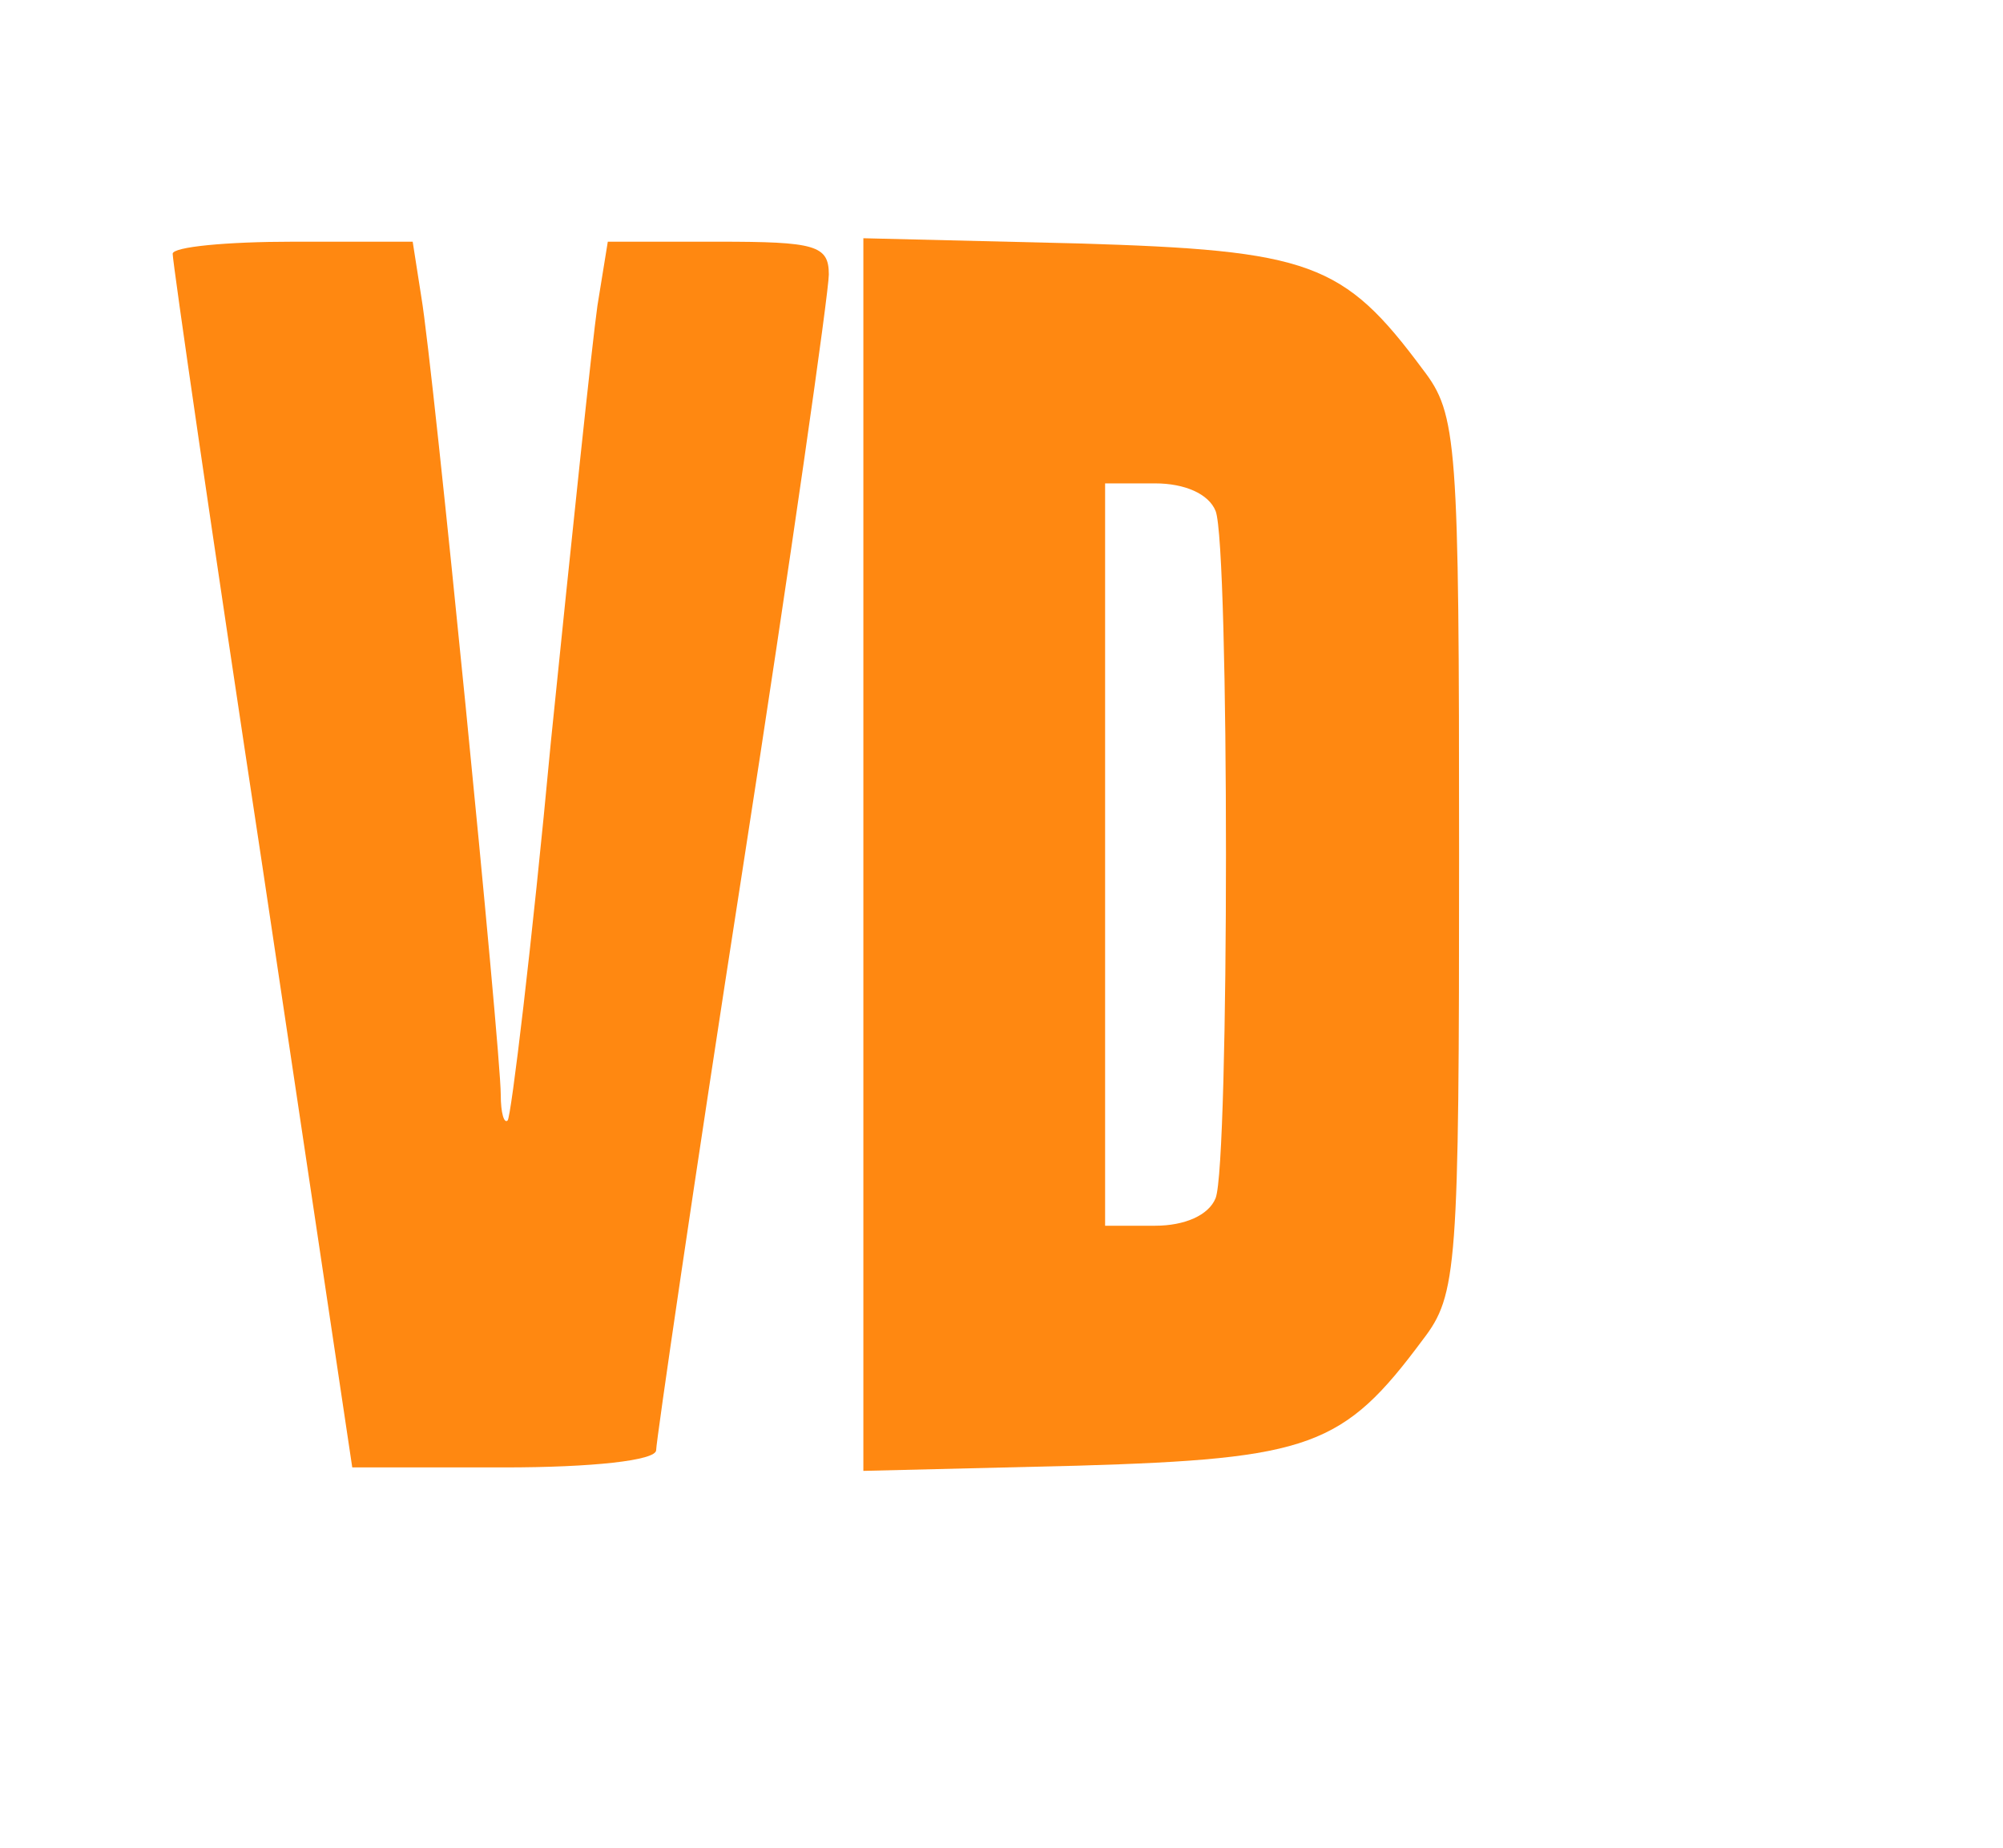
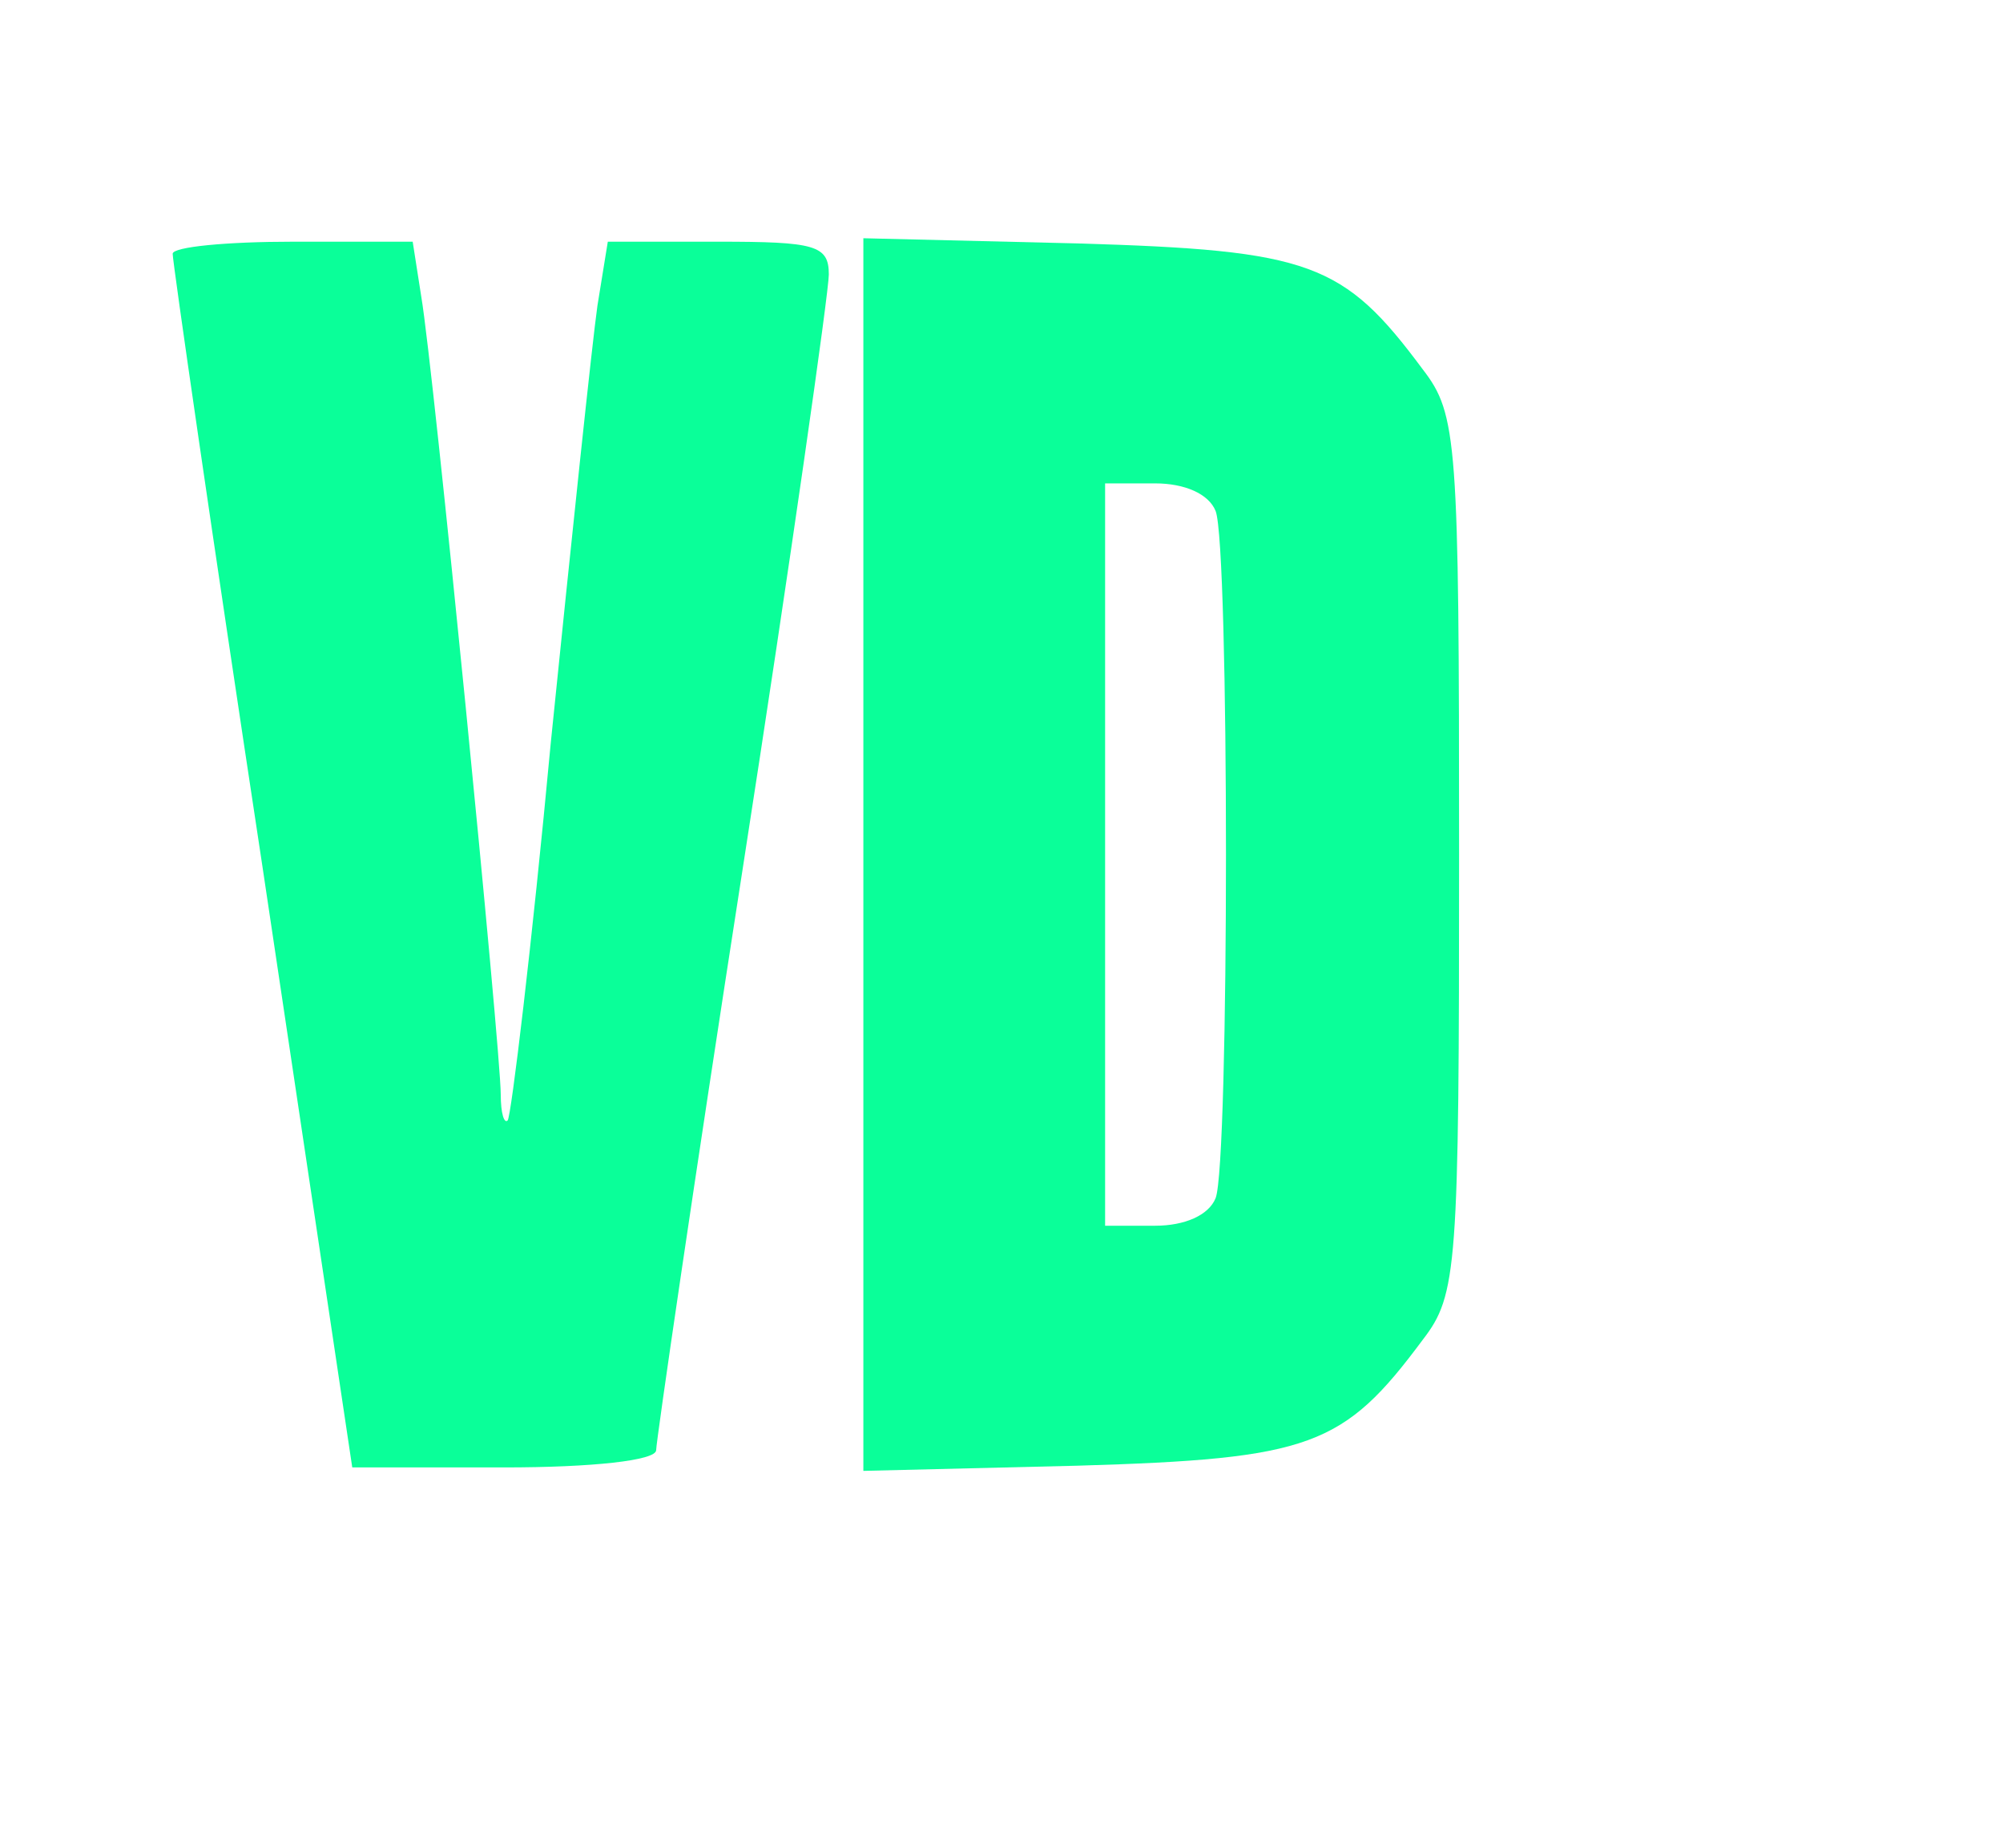
<svg xmlns="http://www.w3.org/2000/svg" version="1.0" width="116pt" height="107pt" viewBox="5 5 116 107" preserveAspectRatio="xMidYMid meet">
-   <g transform="translate(0,107) scale(0.1,-0.1)" fill="#ff8811" stroke="none">
+   <g transform="translate(0,107) scale(0.1,-0.1)" fill="#0aff99" stroke="none">
    <path d="M150 873 c0 -5 23 -164 52 -355 l52 -348 88 0 c51 0 88 4 88 10 0 5 22 156 50 336 28 180 50 335 50 345 0 17 -8 19 -64 19 l-64 0 -6 -37 c-3 -21 -15 -135 -27 -253 -11 -118 -23 -217 -25 -219 -2 -2 -4 4 -4 15 0 26 -39 421 -46 462 l-5 32 -69 0 c-39 0 -70 -3 -70 -7z" />
    <path d="M550 525 l0 -357 124 3 c135 4 154 11 200 73 20 26 21 41 21 281 0 240 -1 255 -21 281 -46 62 -65 69 -200 73 l-124 3 0 -357z m204 199 c8 -20 8 -378 0 -398 -4 -10 -18 -16 -35 -16 l-29 0 0 215 0 215 29 0 c17 0 31 -6 35 -16z" />
  </g>
</svg>
